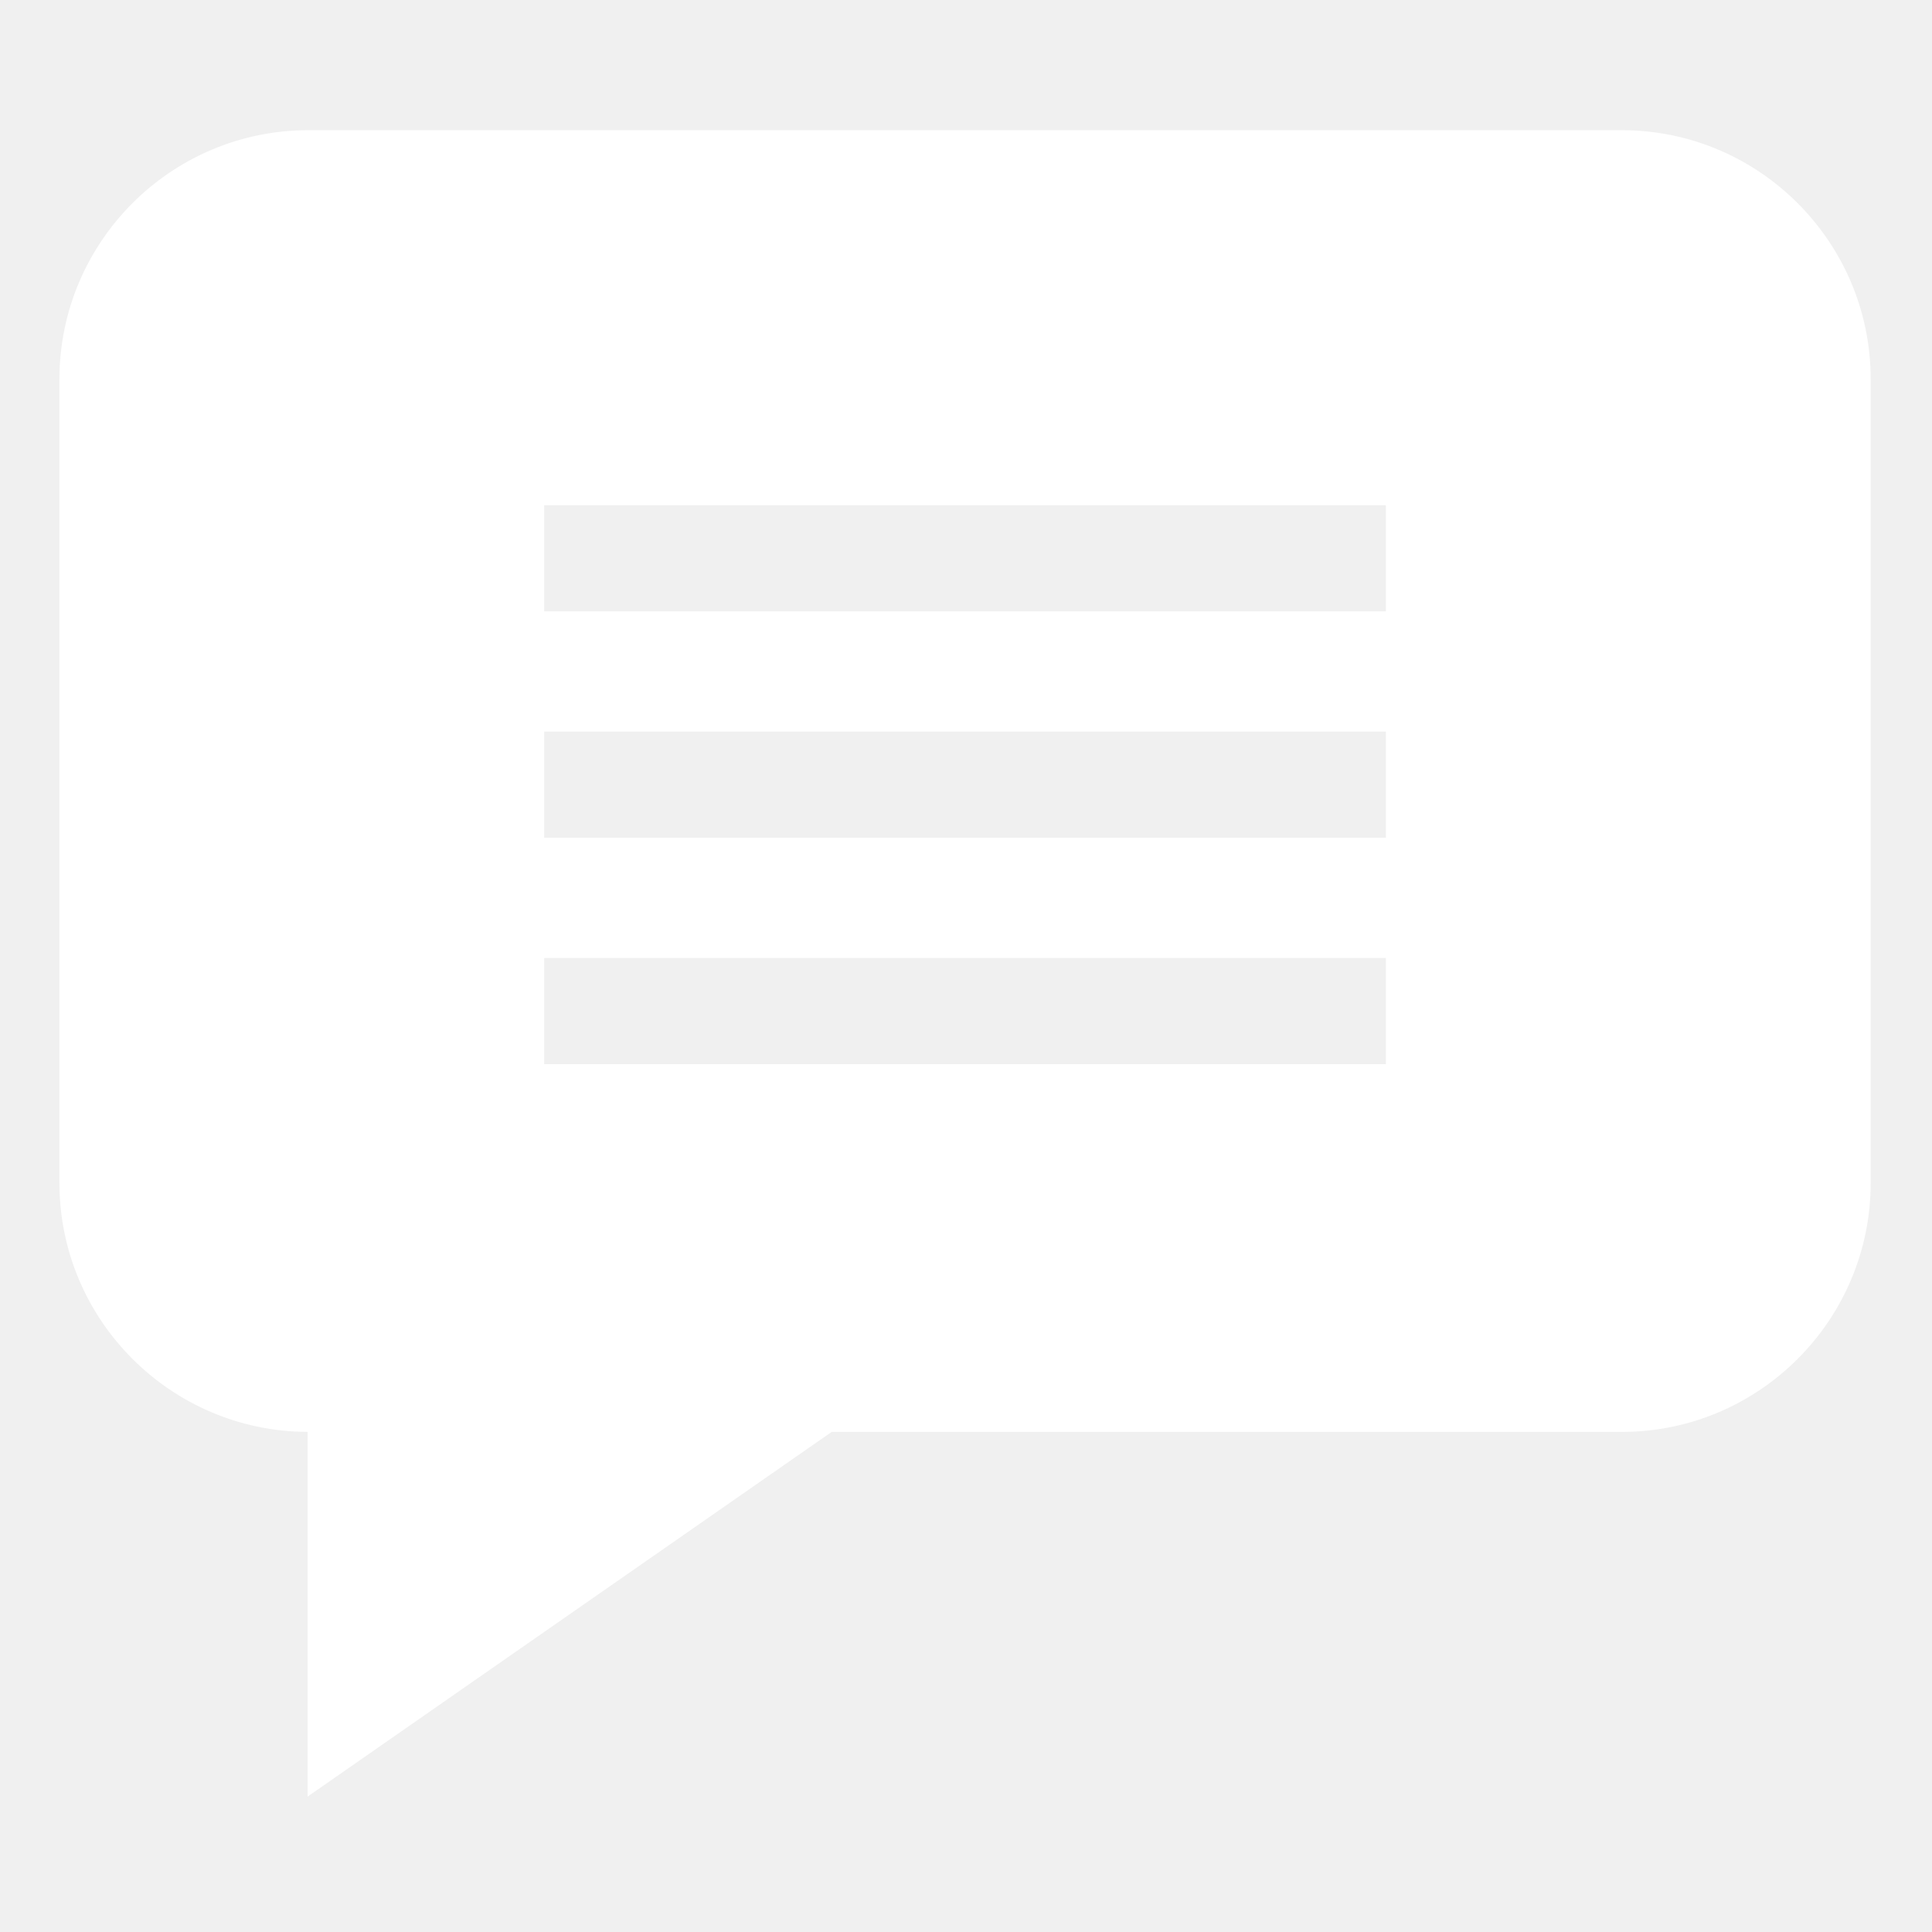
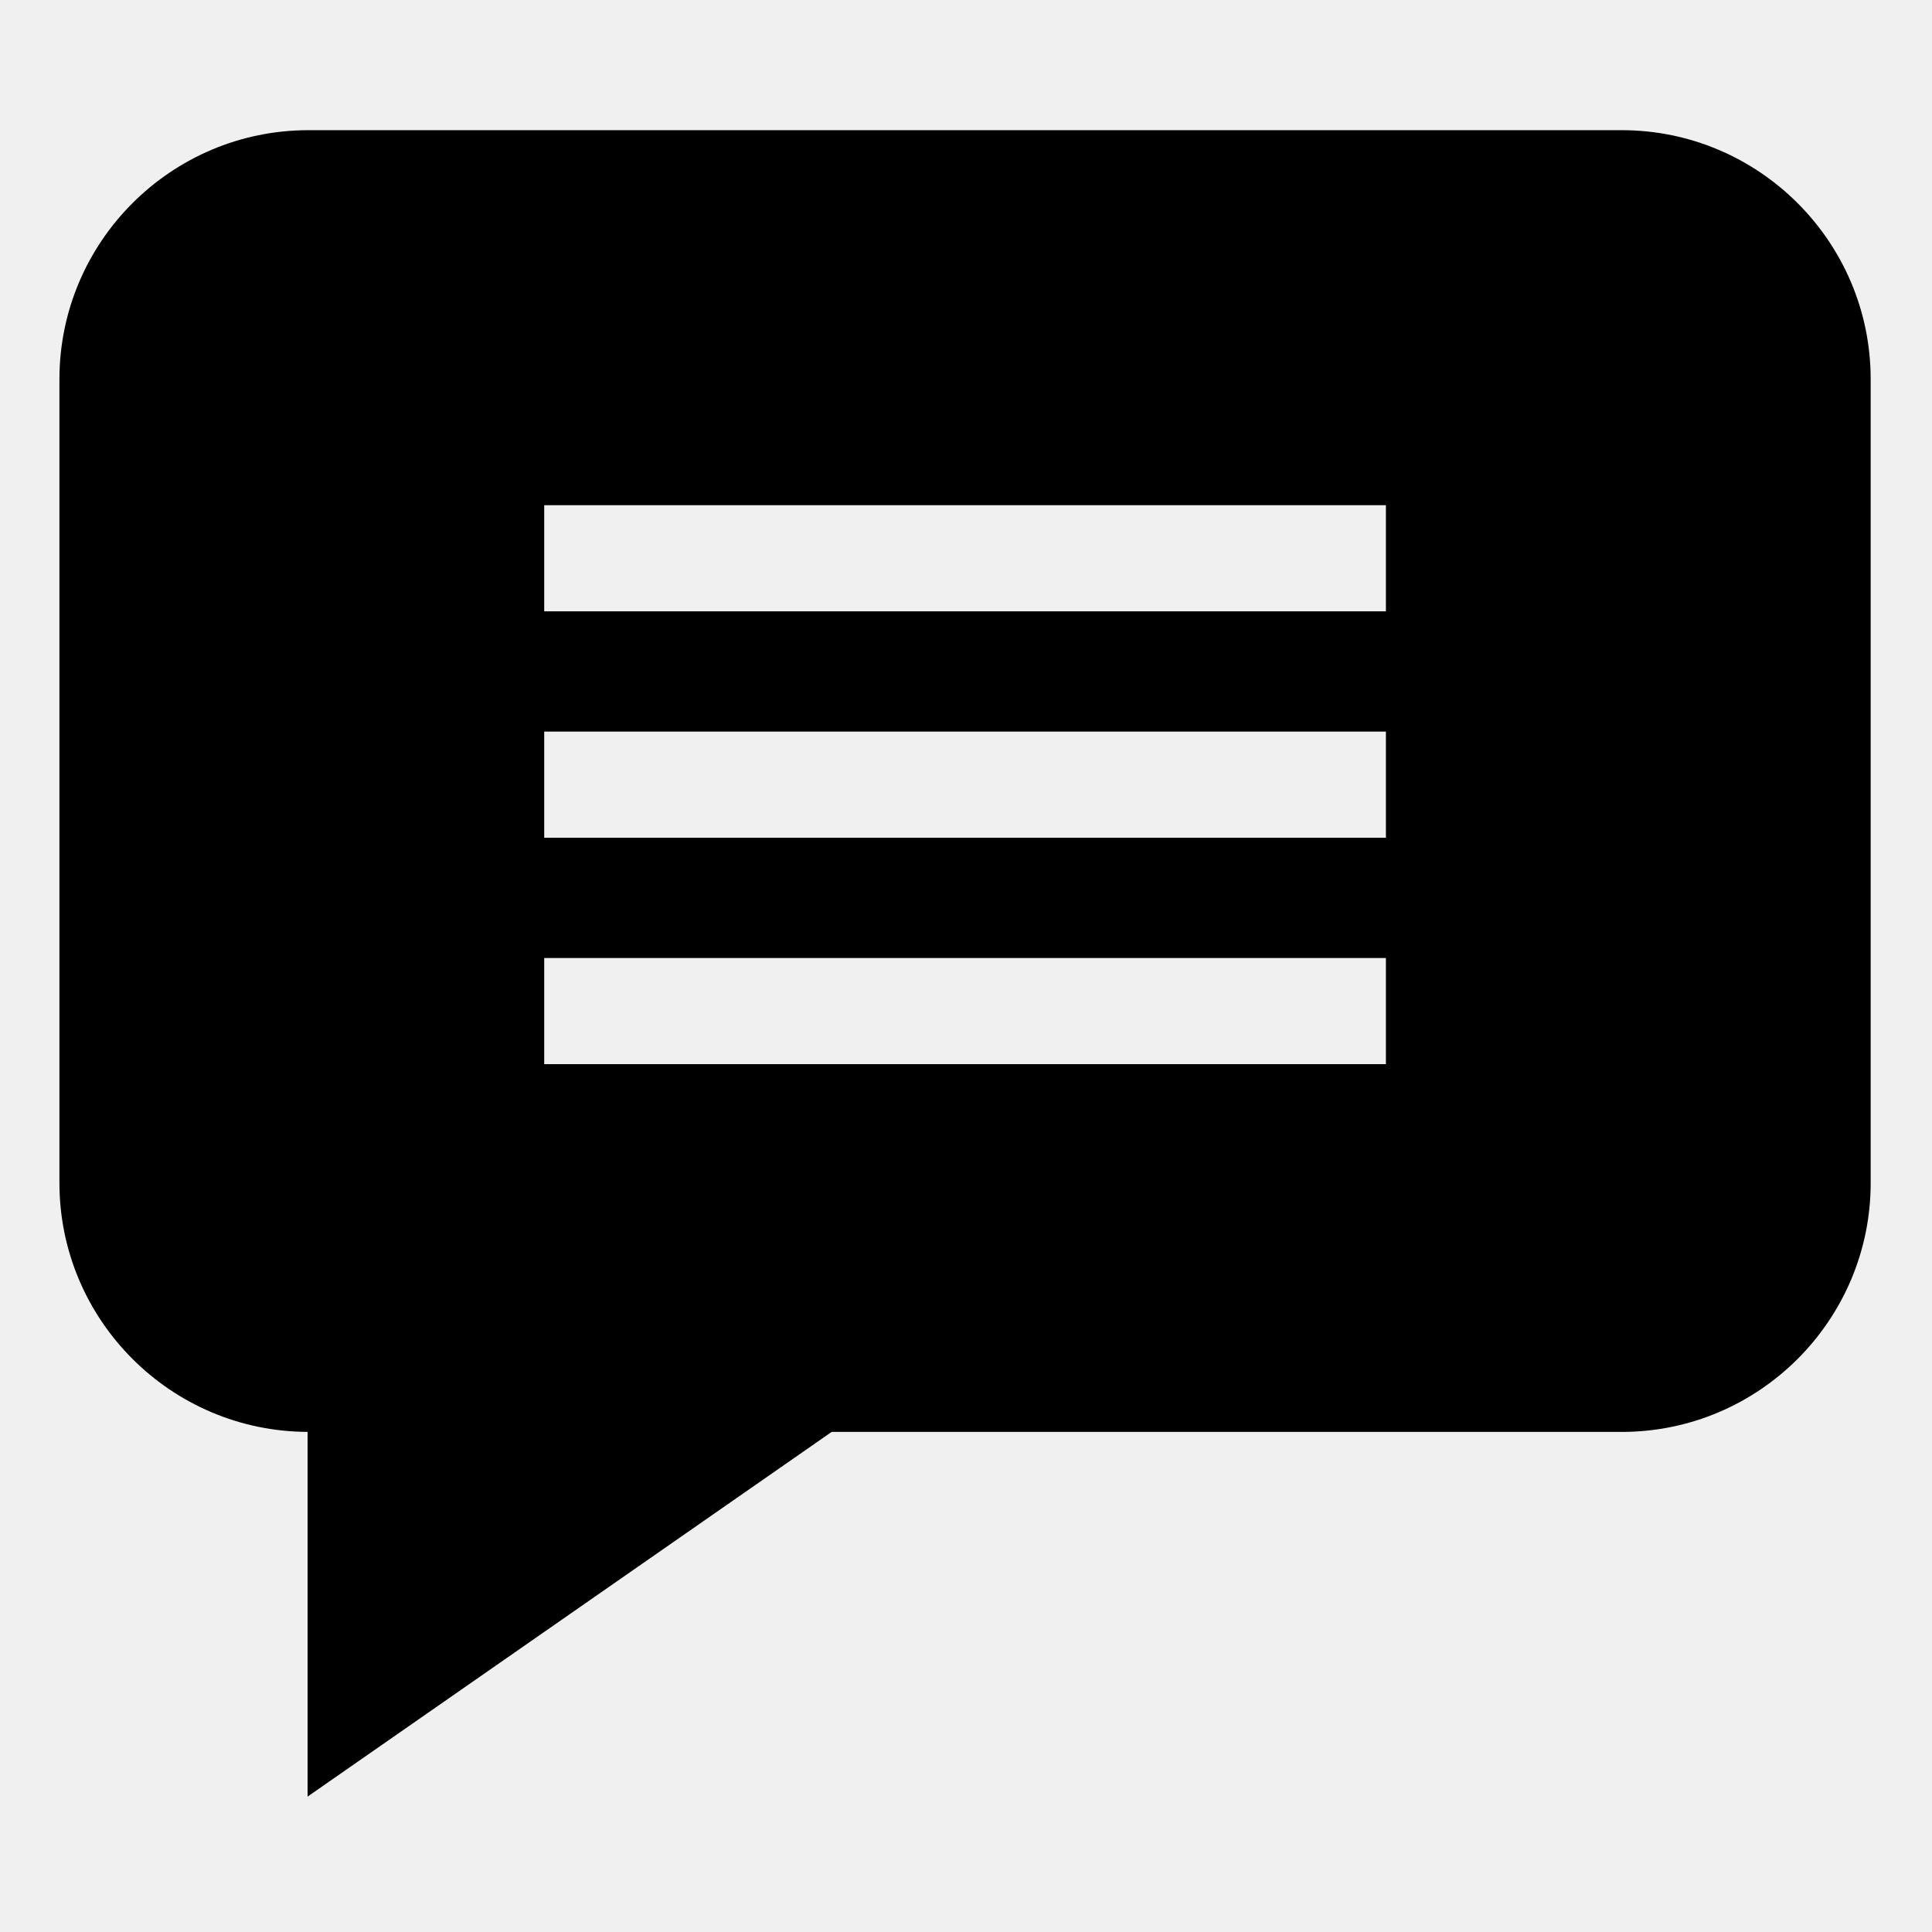
<svg xmlns="http://www.w3.org/2000/svg" width="50" height="50" viewBox="0 0 50 50" fill="none">
-   <path d="M41.969 3.369H7.983C4.429 3.369 1.538 6.26 1.538 9.814V30.613C1.538 34.159 4.417 37.045 7.96 37.057V46.496L21.523 37.058H41.969C45.522 37.058 48.413 34.167 48.413 30.613V9.814C48.413 6.26 45.522 3.369 41.969 3.369ZM35.867 27.54H14.084V24.794H35.867V27.54ZM35.867 21.681H14.084V18.934H35.867V21.681ZM35.867 15.821H14.084V13.075H35.867V15.821Z" fill="white" />
+   <path d="M41.969 3.369H7.983C4.429 3.369 1.538 6.26 1.538 9.814V30.613C1.538 34.159 4.417 37.045 7.96 37.057V46.496L21.523 37.058H41.969C45.522 37.058 48.413 34.167 48.413 30.613V9.814C48.413 6.26 45.522 3.369 41.969 3.369ZM35.867 27.54H14.084V24.794H35.867V27.54ZM35.867 21.681H14.084V18.934H35.867V21.681ZM35.867 15.821H14.084V13.075H35.867V15.821Z" fill="black" />
</svg>
